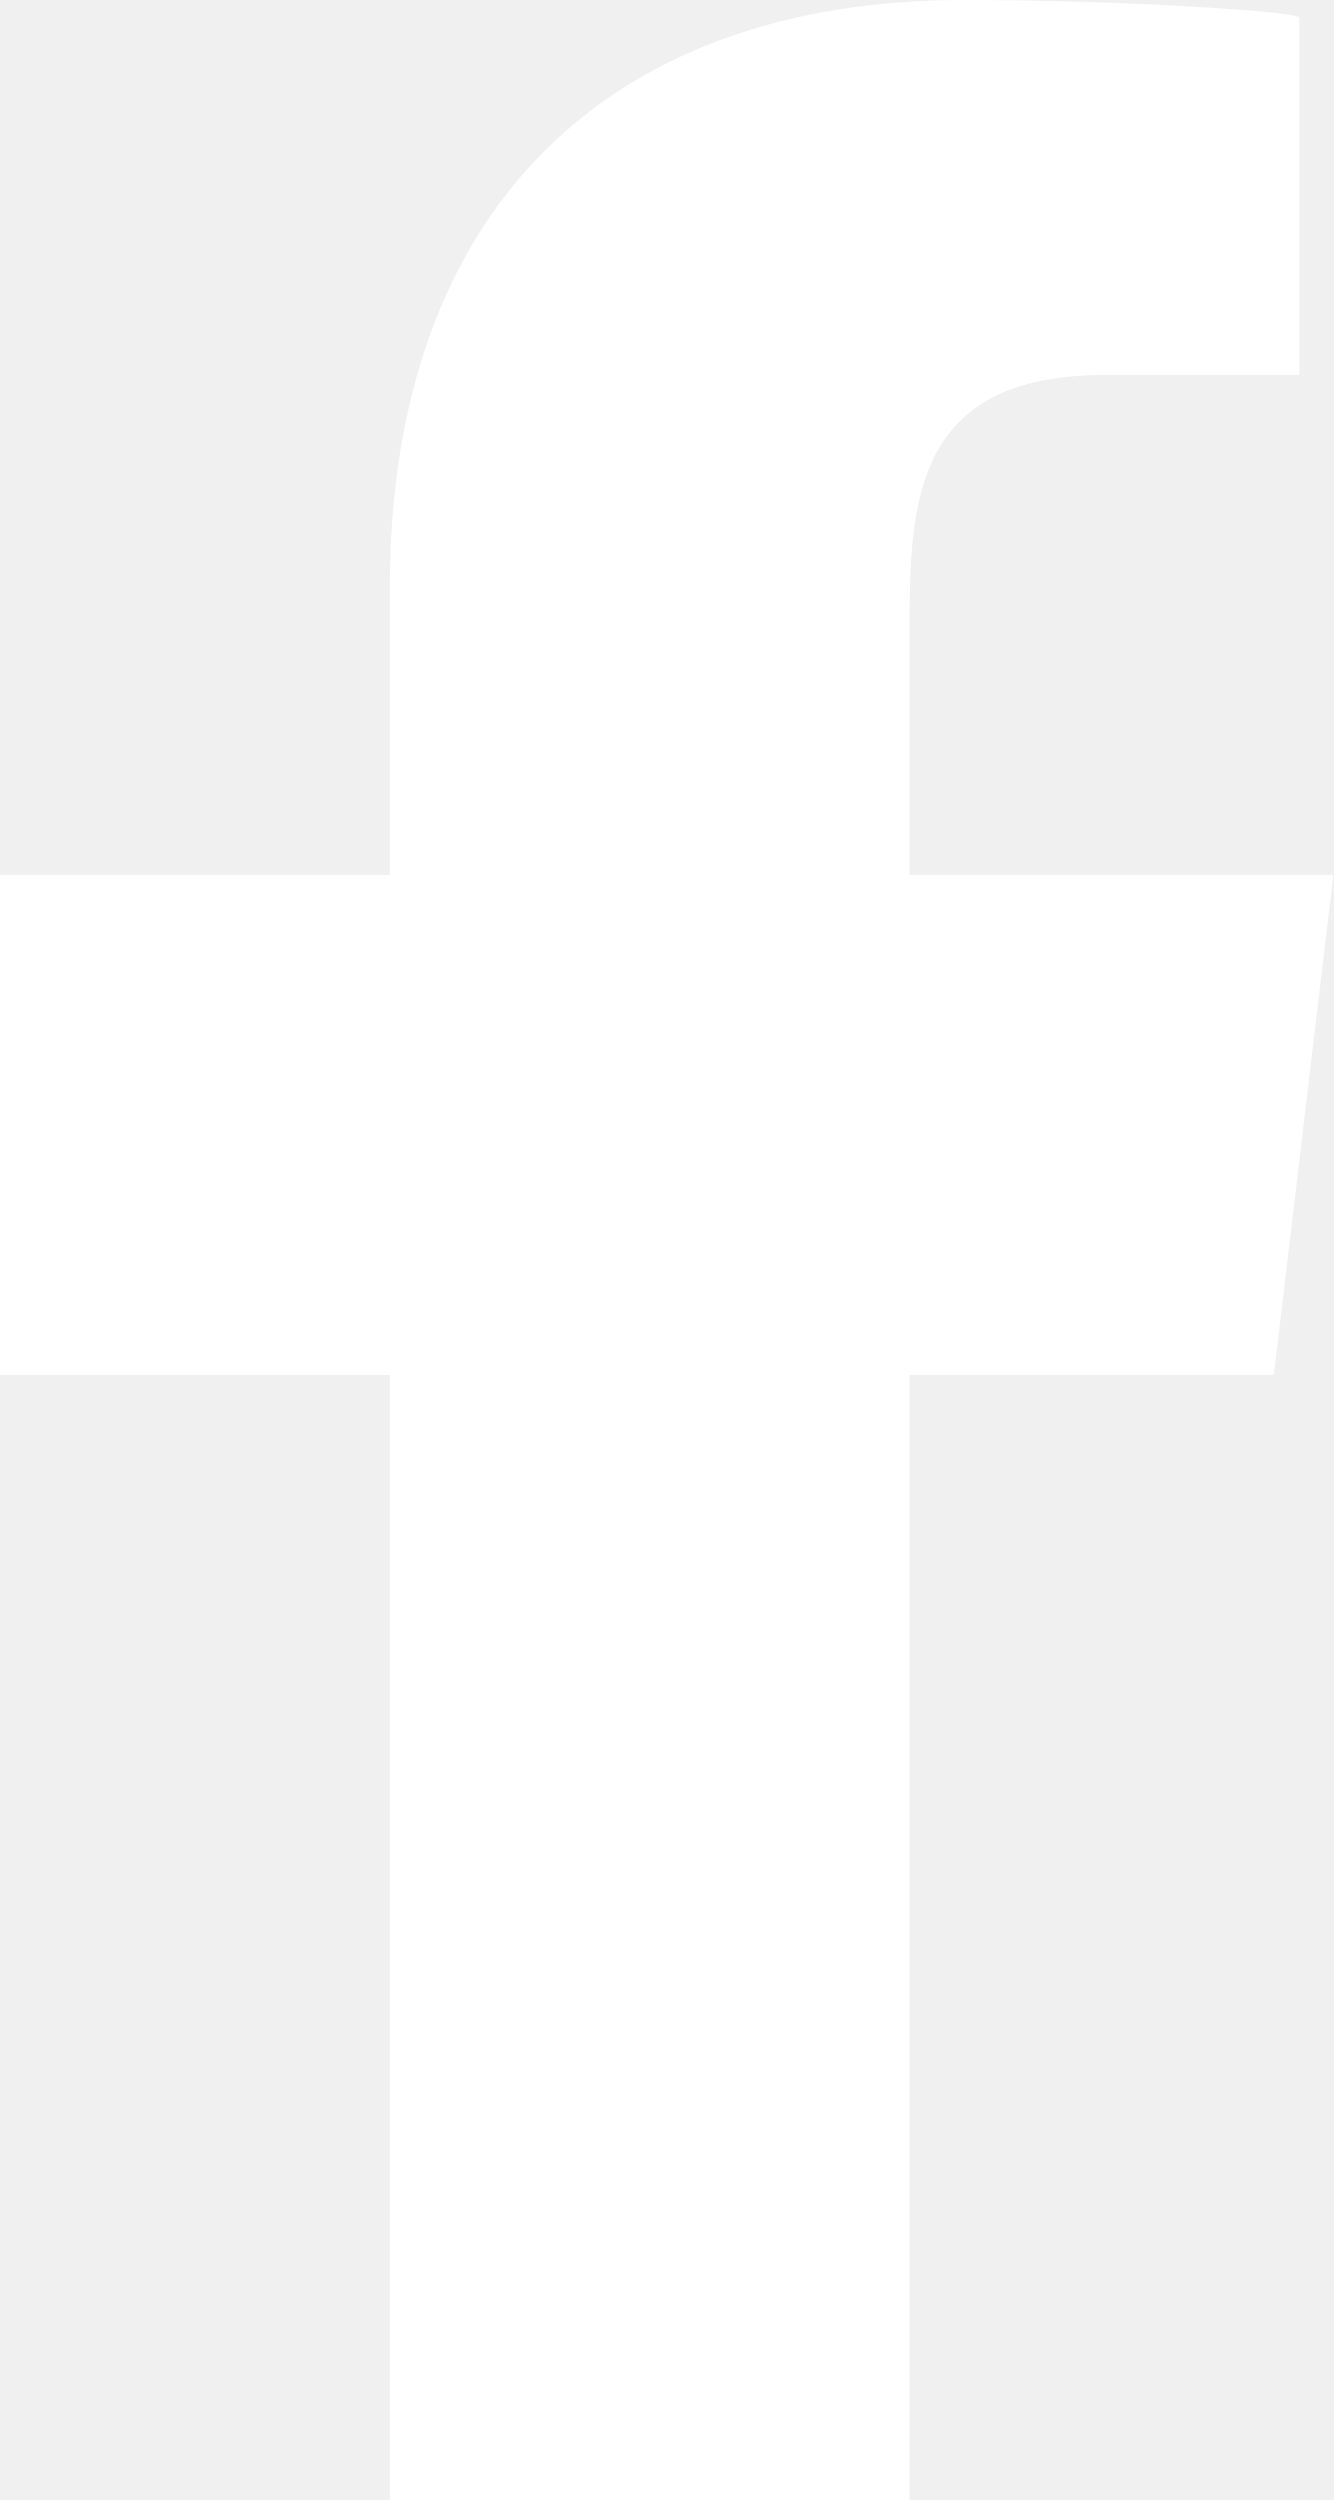
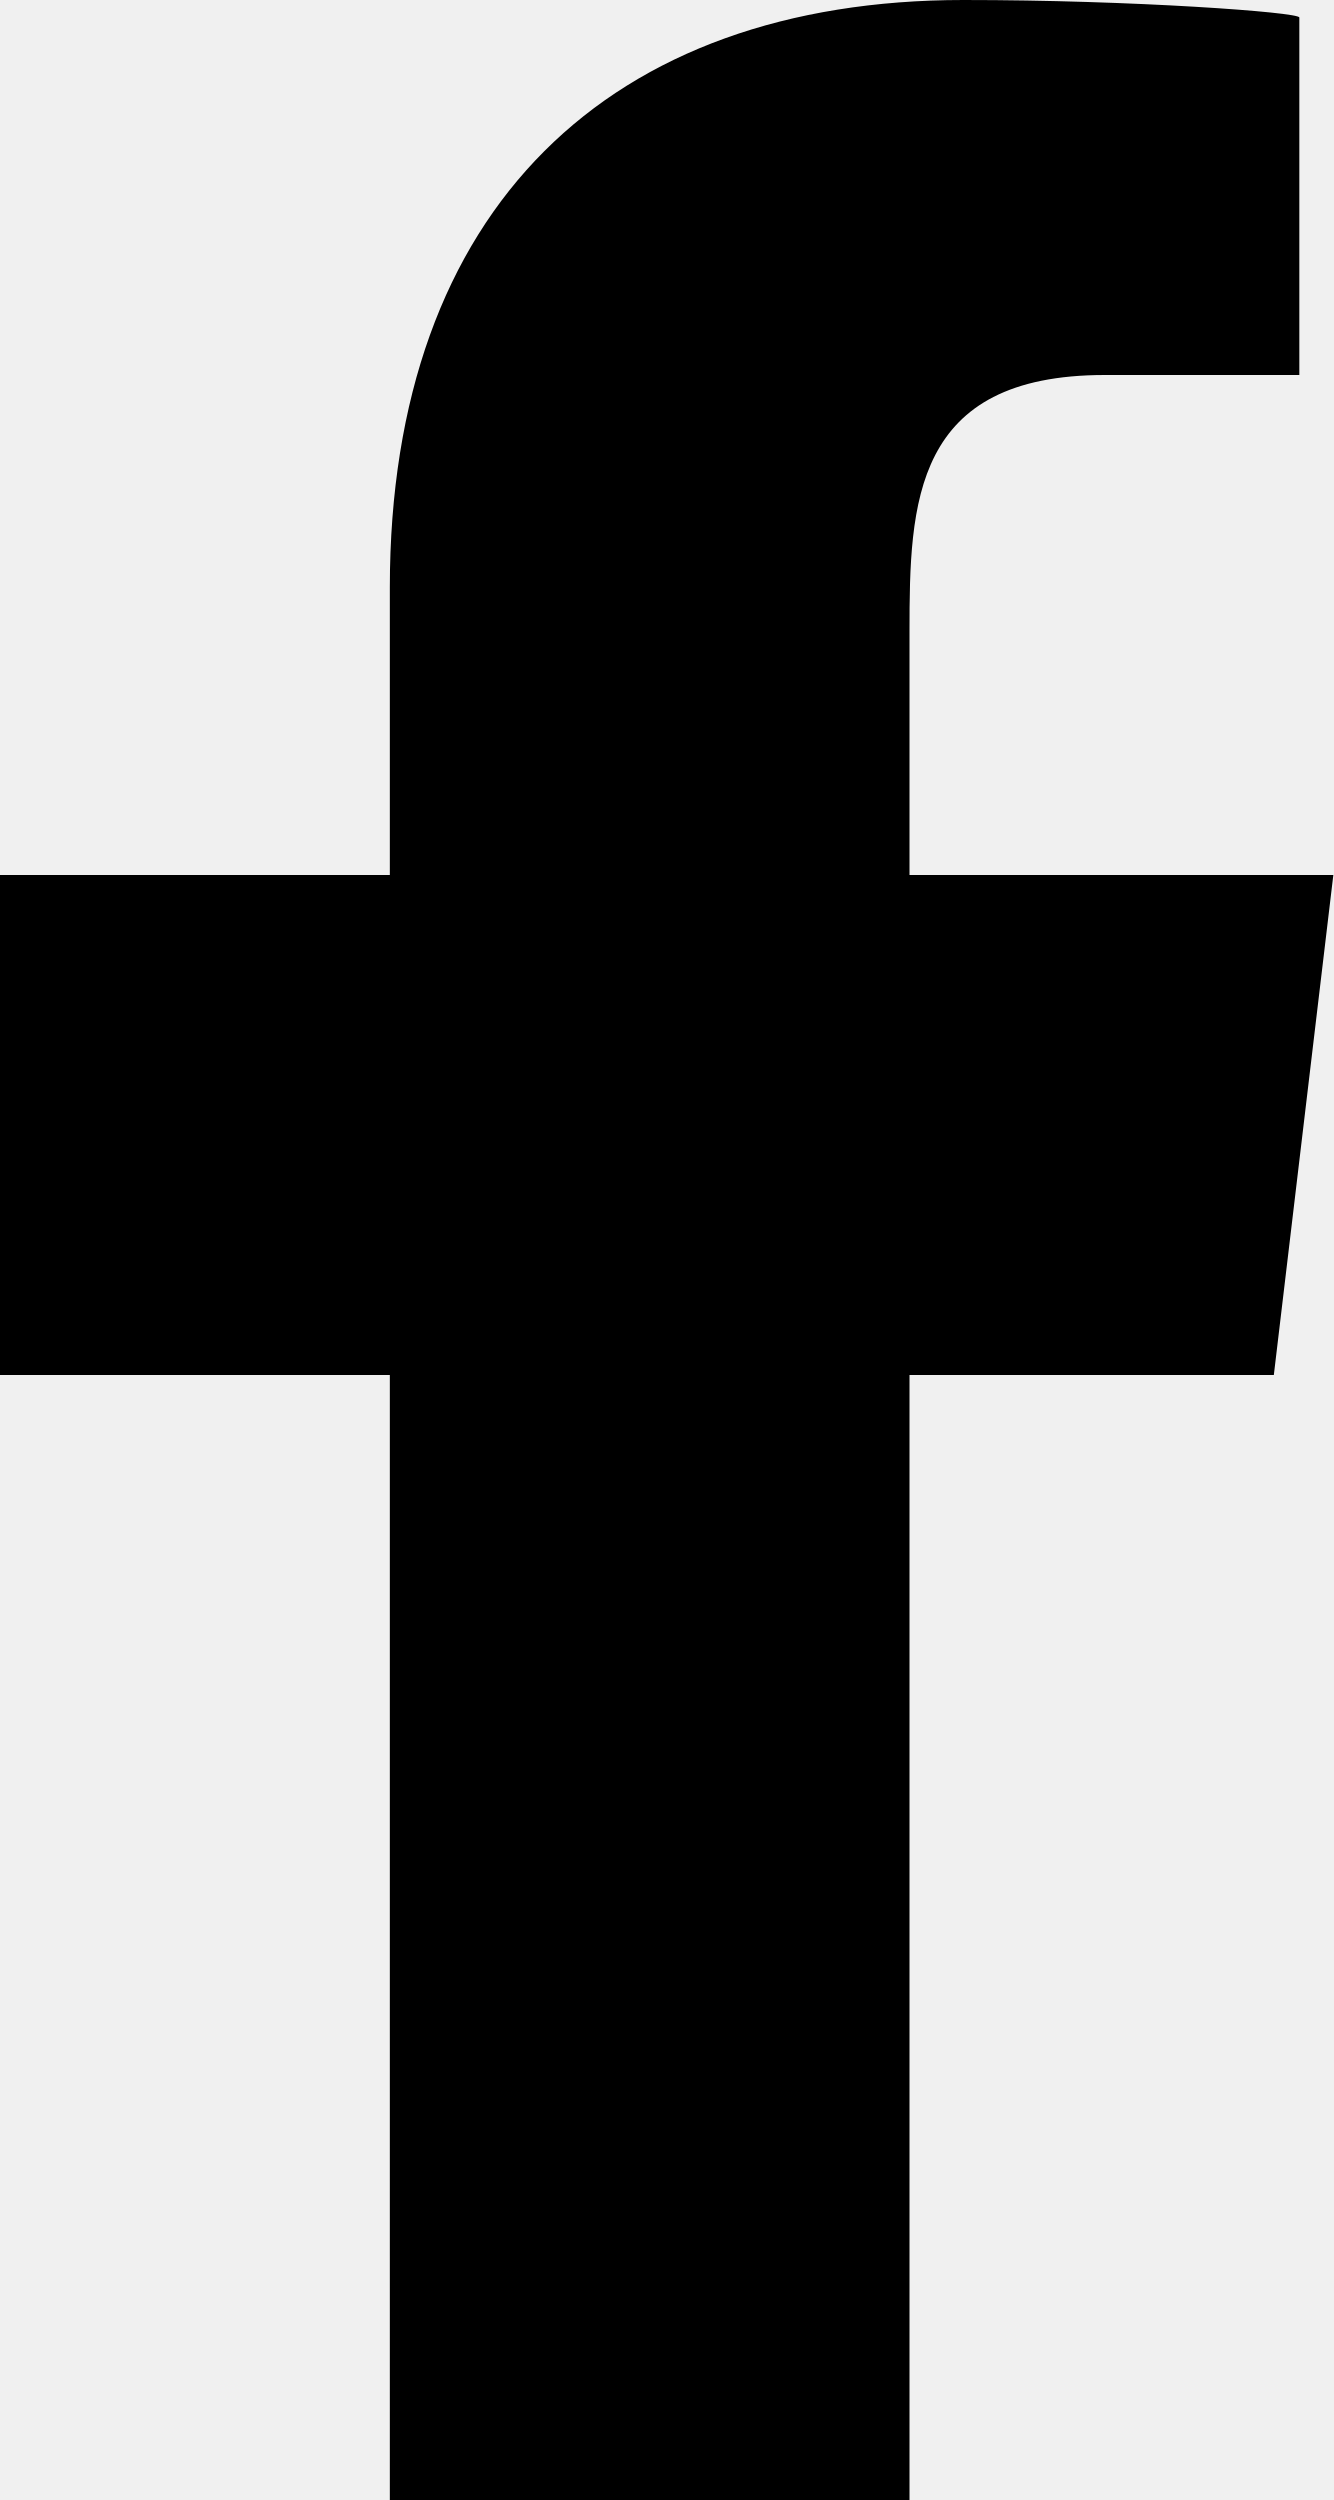
- <svg xmlns="http://www.w3.org/2000/svg" width="8" height="15" viewBox="0 0 8 15" fill="none">
-   <path fill-rule="evenodd" clip-rule="evenodd" d="M5.457 15V8.25H7.643L8 5.25H5.457V3.789C5.457 3.017 5.478 2.25 6.63 2.25H7.796V0.105C7.796 0.073 6.794 0 5.781 0C3.664 0 2.339 1.243 2.339 3.525V5.25H0V8.25H2.339V15H5.457Z" fill="white" />
+ <svg xmlns="http://www.w3.org/2000/svg" width="8" height="15" viewBox="0 0 8 15" fill="currentColor">
+   <path fill-rule="evenodd" clip-rule="evenodd" d="M5.457 15V8.25H7.643L8 5.25H5.457V3.789C5.457 3.017 5.478 2.25 6.63 2.25H7.796V0.105C7.796 0.073 6.794 0 5.781 0C3.664 0 2.339 1.243 2.339 3.525V5.25H0V8.25H2.339V15H5.457Z" fill="currentColor" />
</svg>
